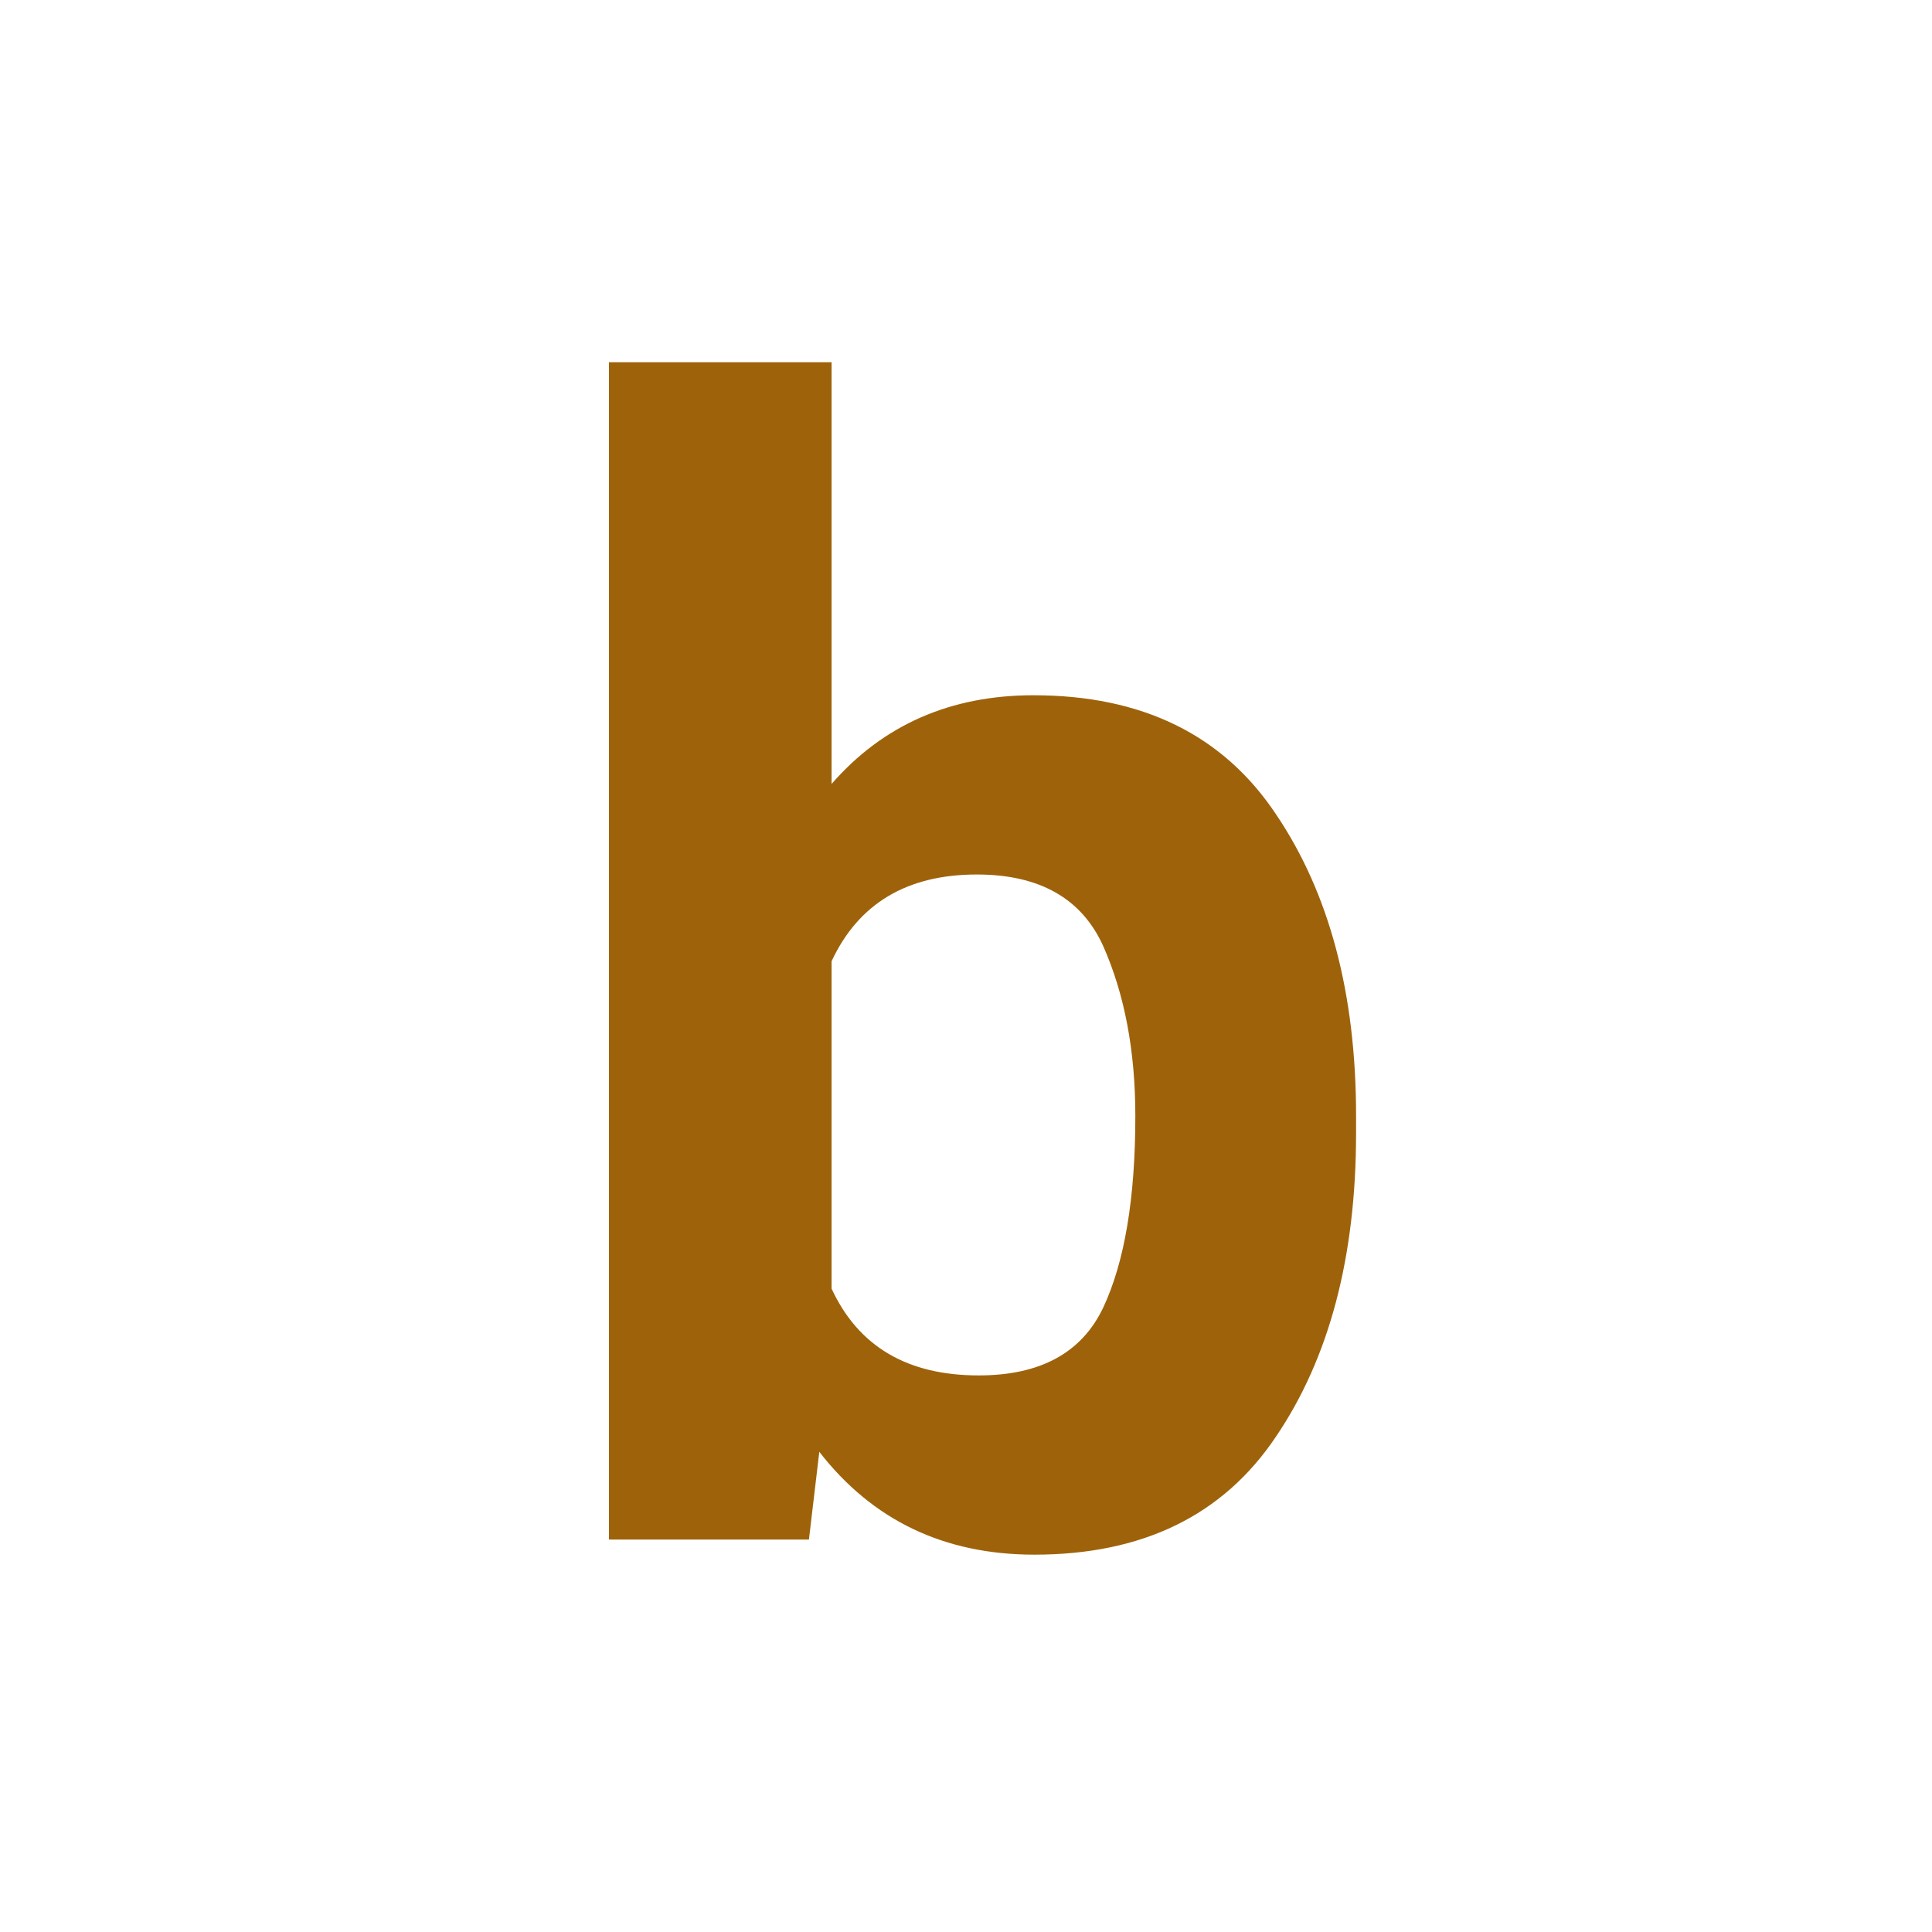
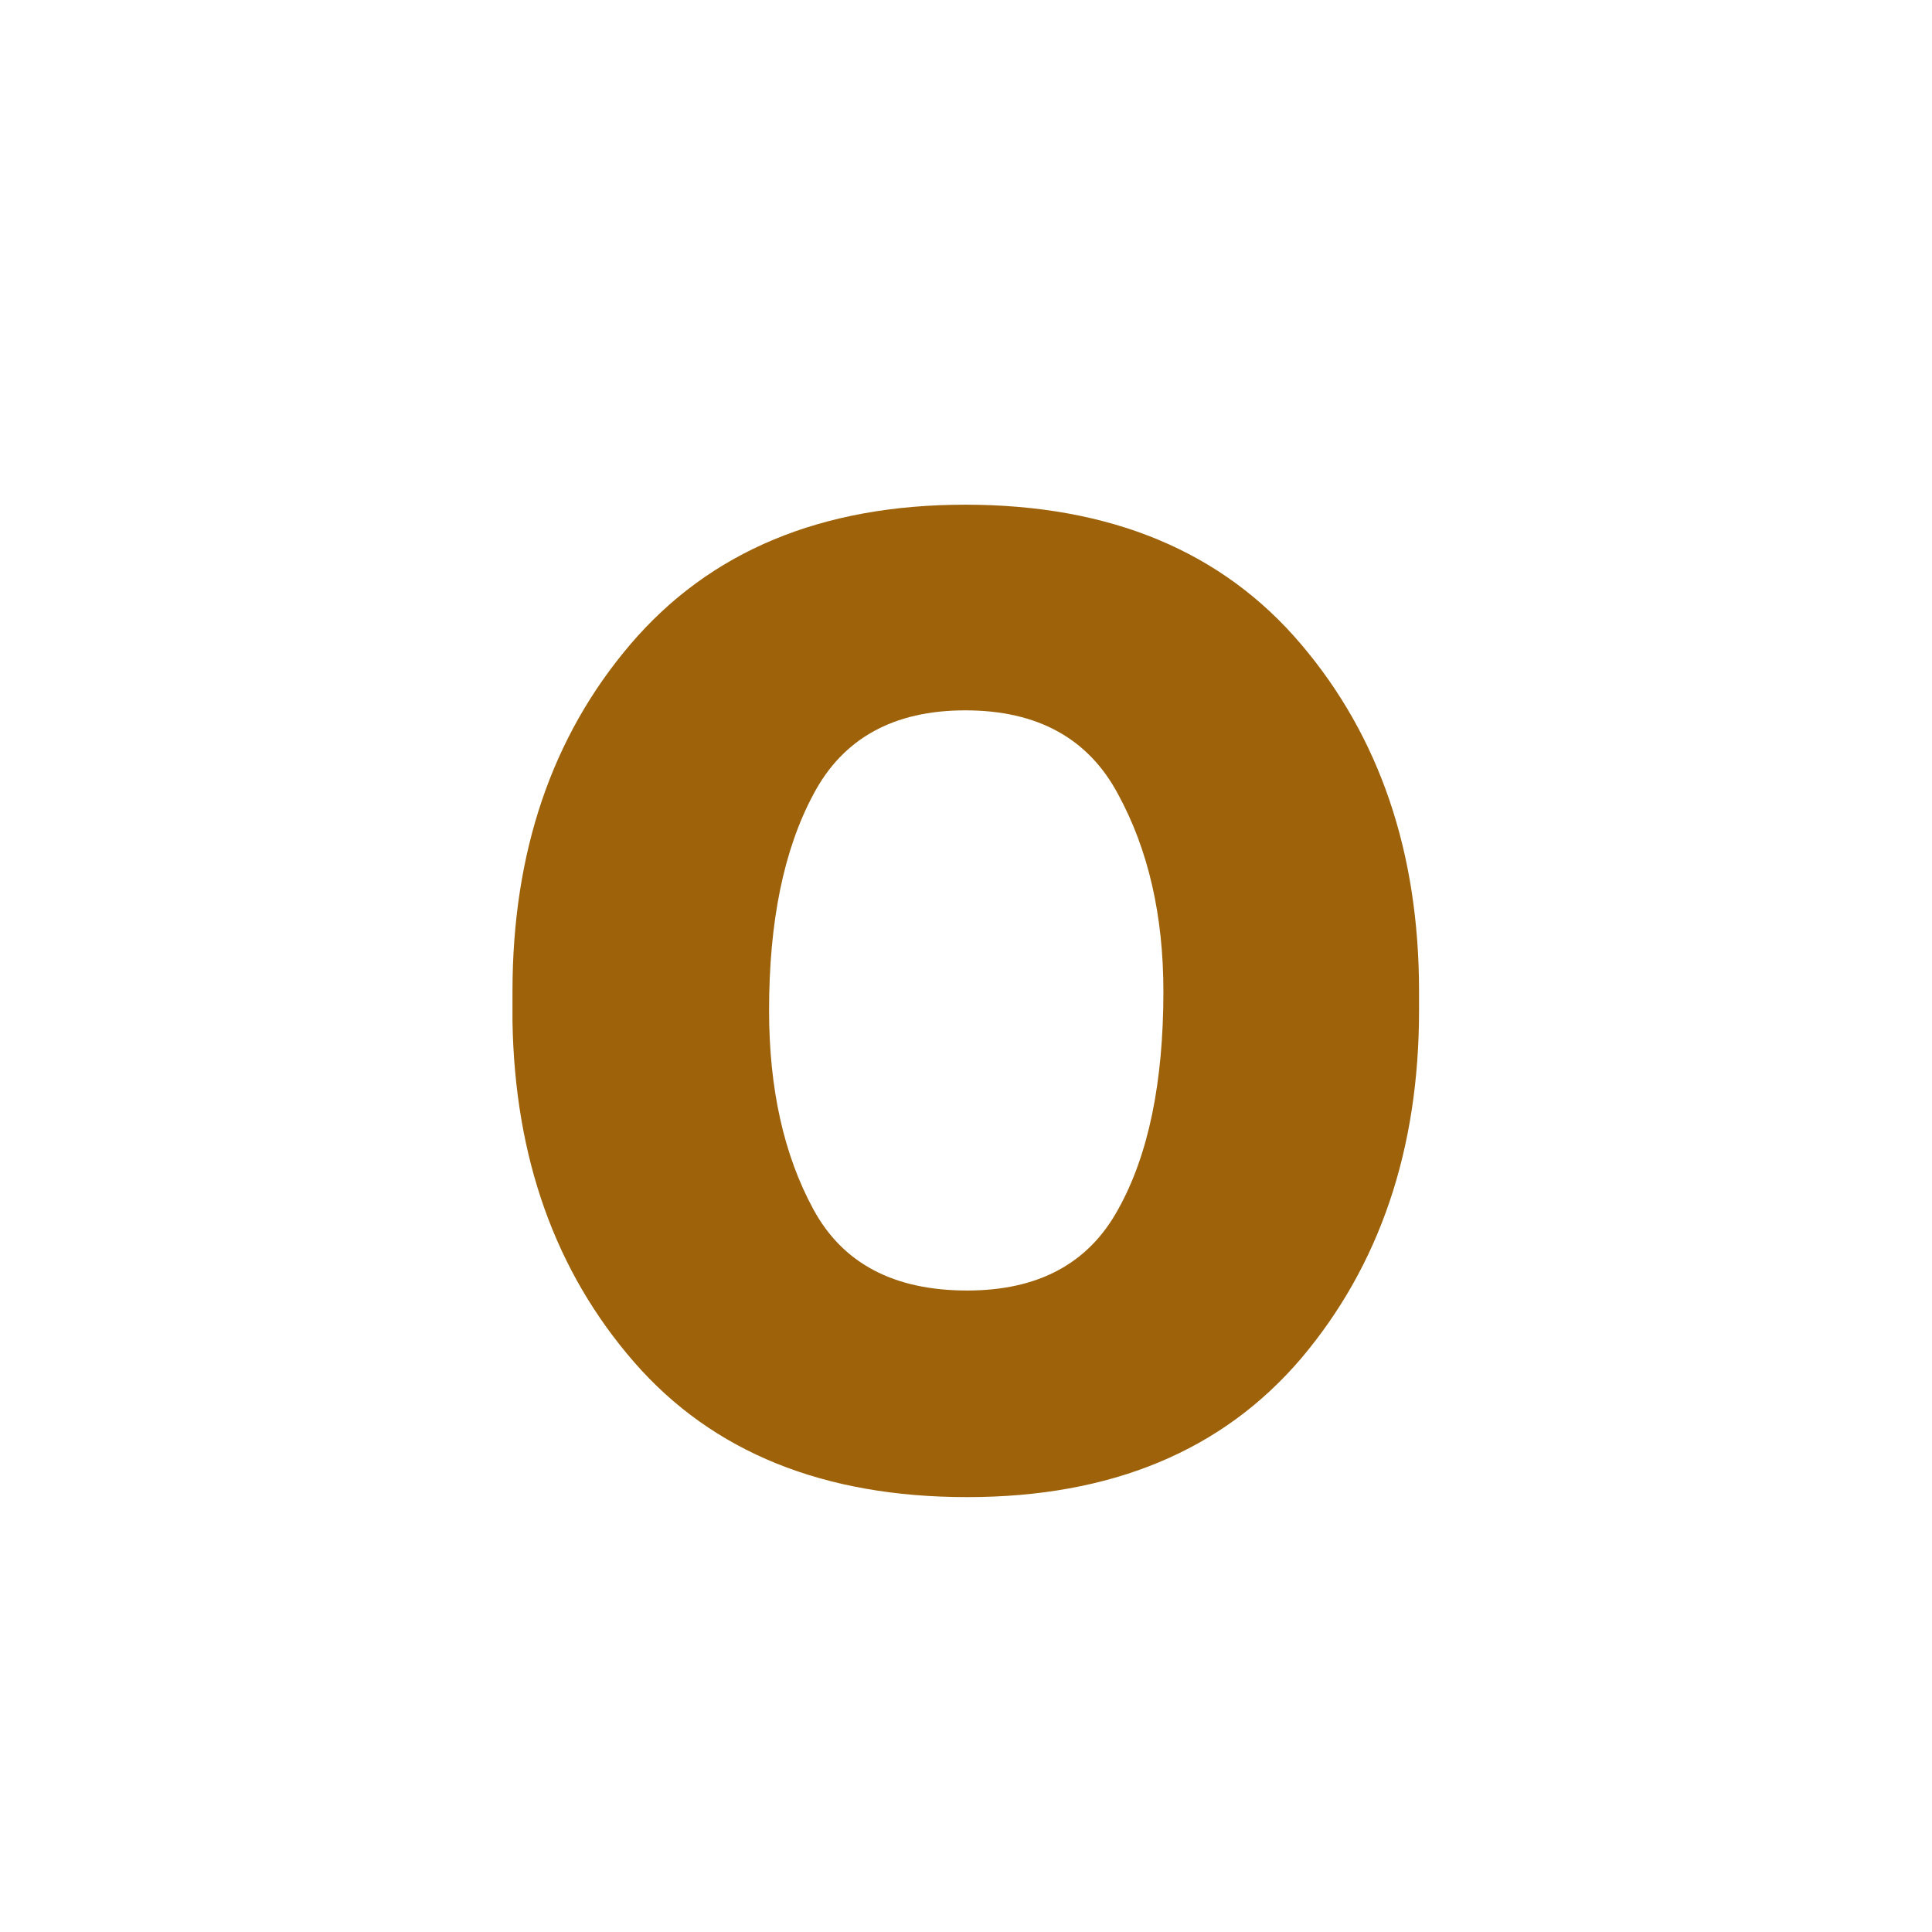
- <svg xmlns="http://www.w3.org/2000/svg" viewBox="0 0 32 32" role="img" aria-label="Balsats">
+ <svg xmlns="http://www.w3.org/2000/svg" viewBox="0 0 32 32" role="img" aria-label="Oribos">
  <style>
		text {
			font-family: ui-rounded, system-ui, -apple-system, 'Segoe UI', Roboto, sans-serif;
- 			font-size: 26px;
+ 			font-size: 30px;
			font-weight: 700;
			fill: #9e630a;
		}
		@media (prefers-color-scheme: dark) {
			text {
				fill: #efd29f;
			}
		}
	</style>
-   <text x="16" y="25.5" text-anchor="middle">b</text>
+   <text x="16" y="24.5" text-anchor="middle">o</text>
</svg>
